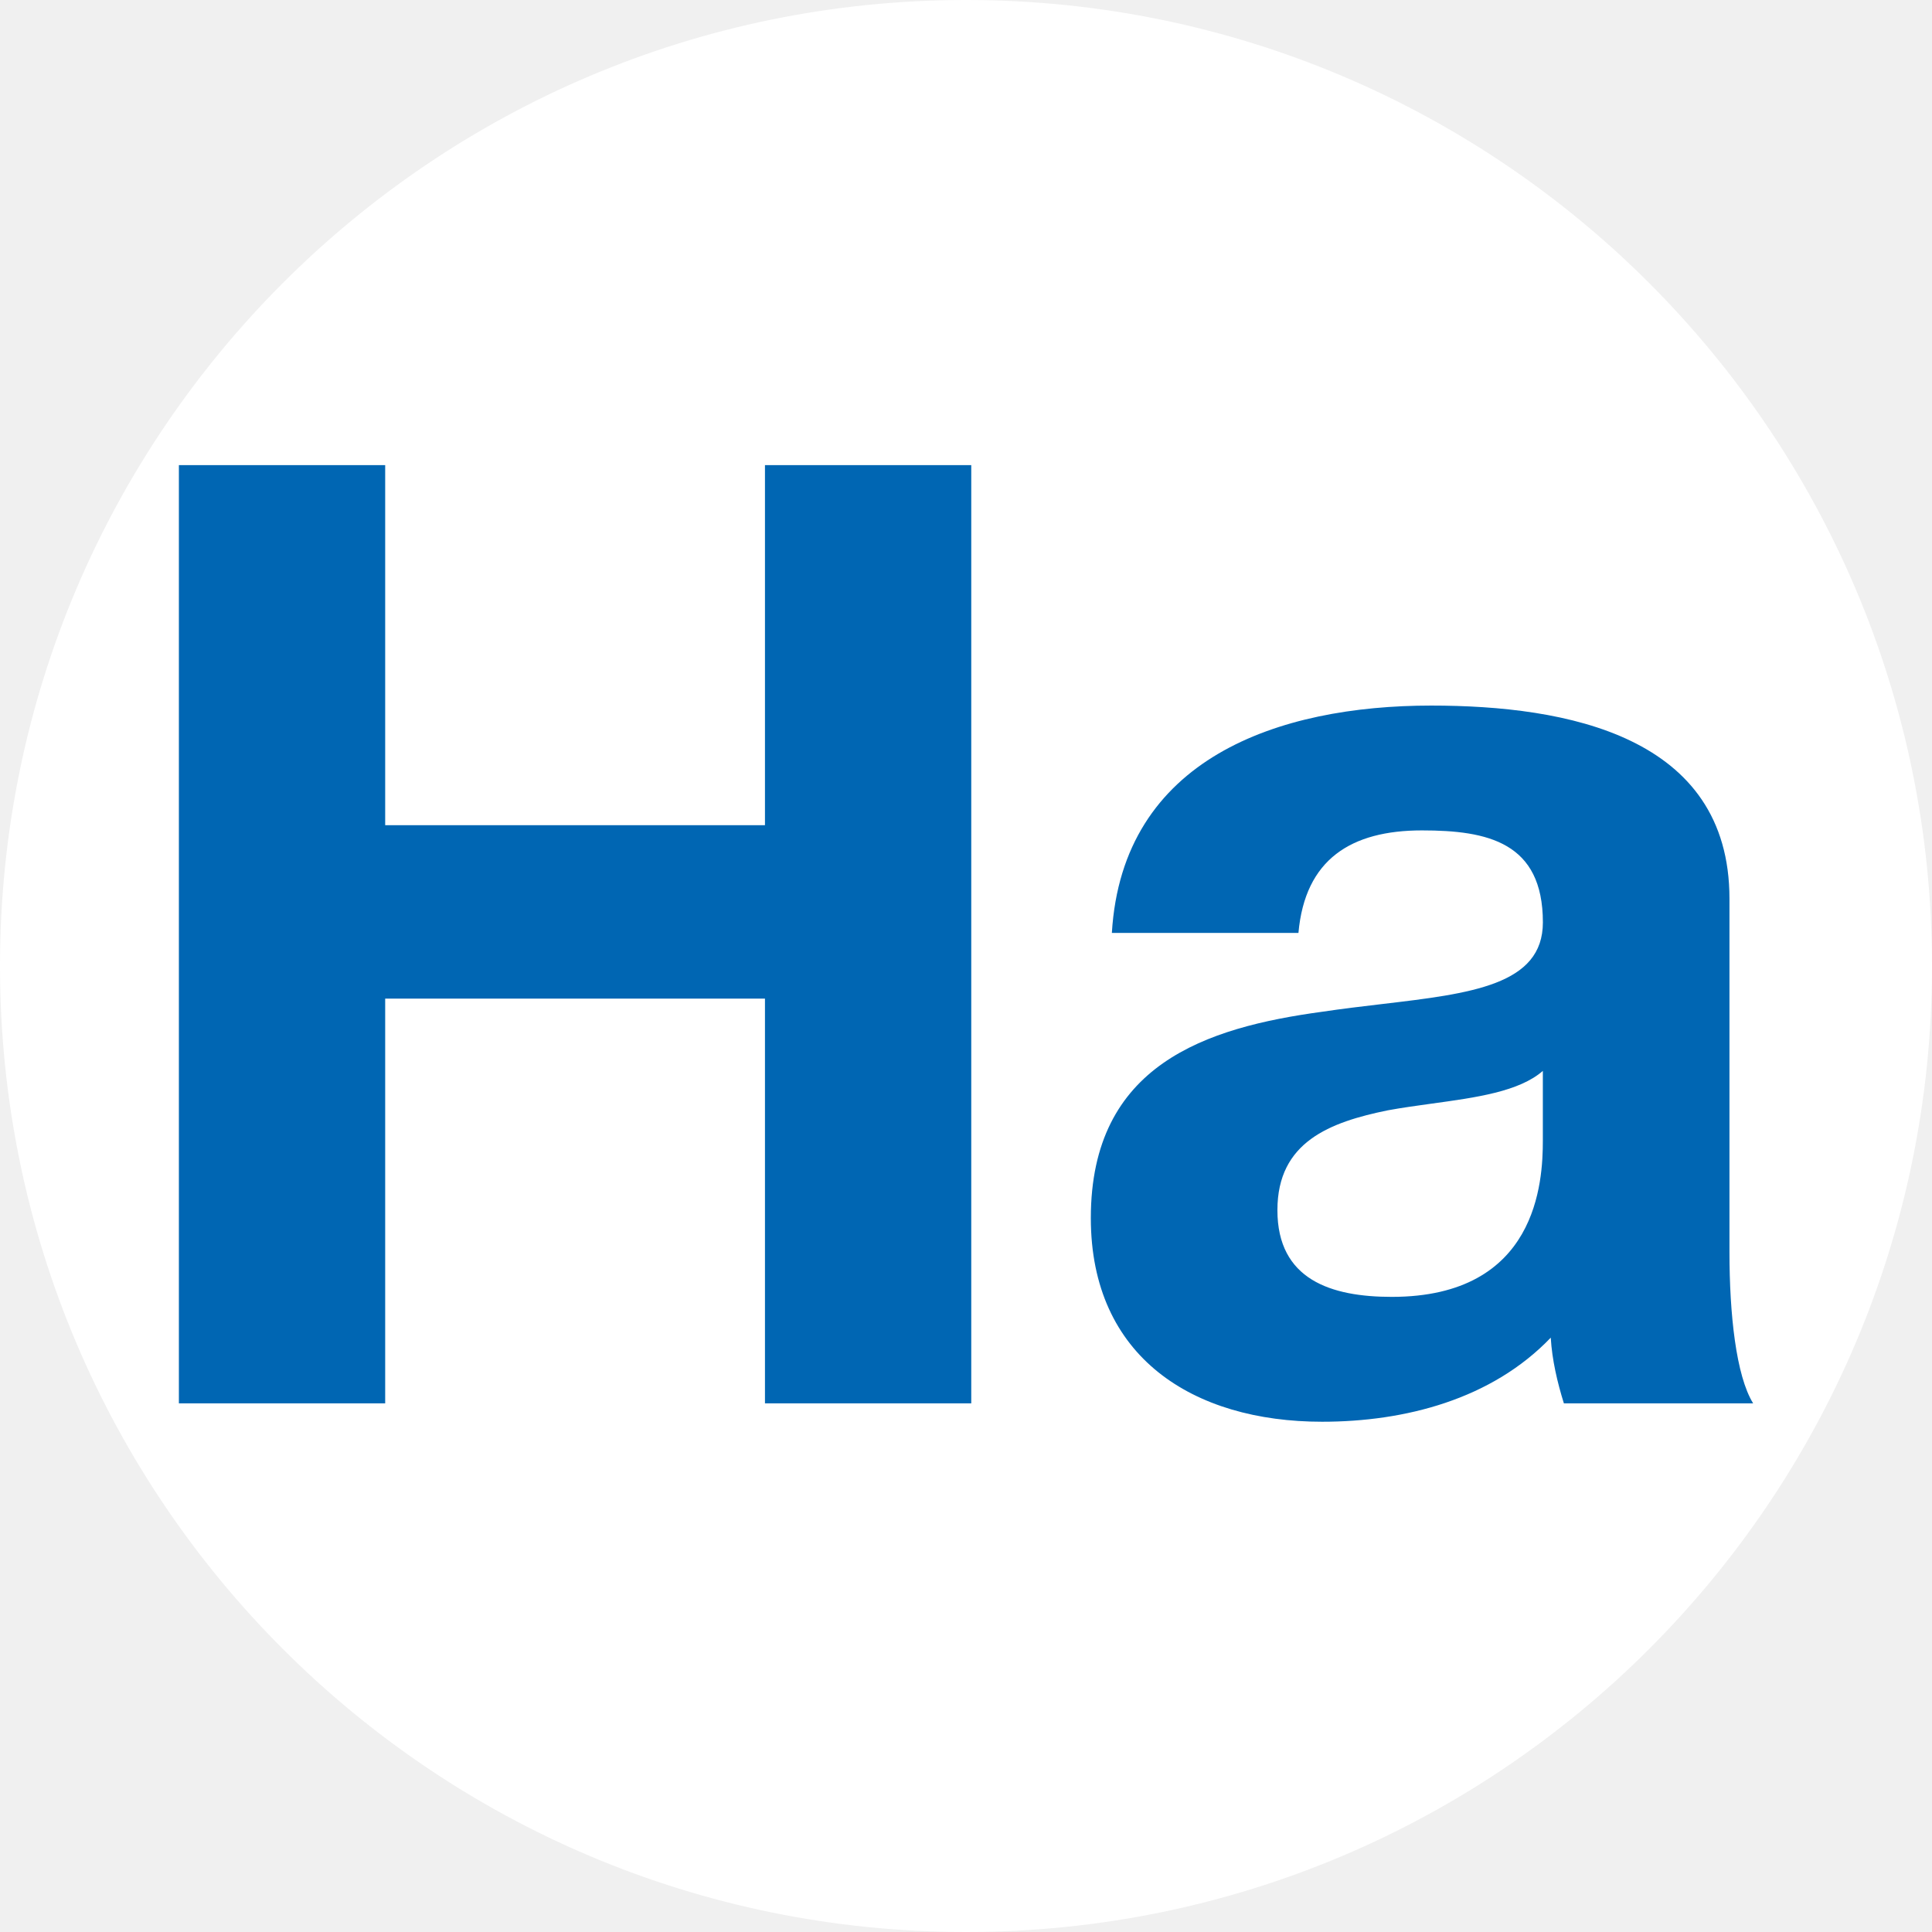
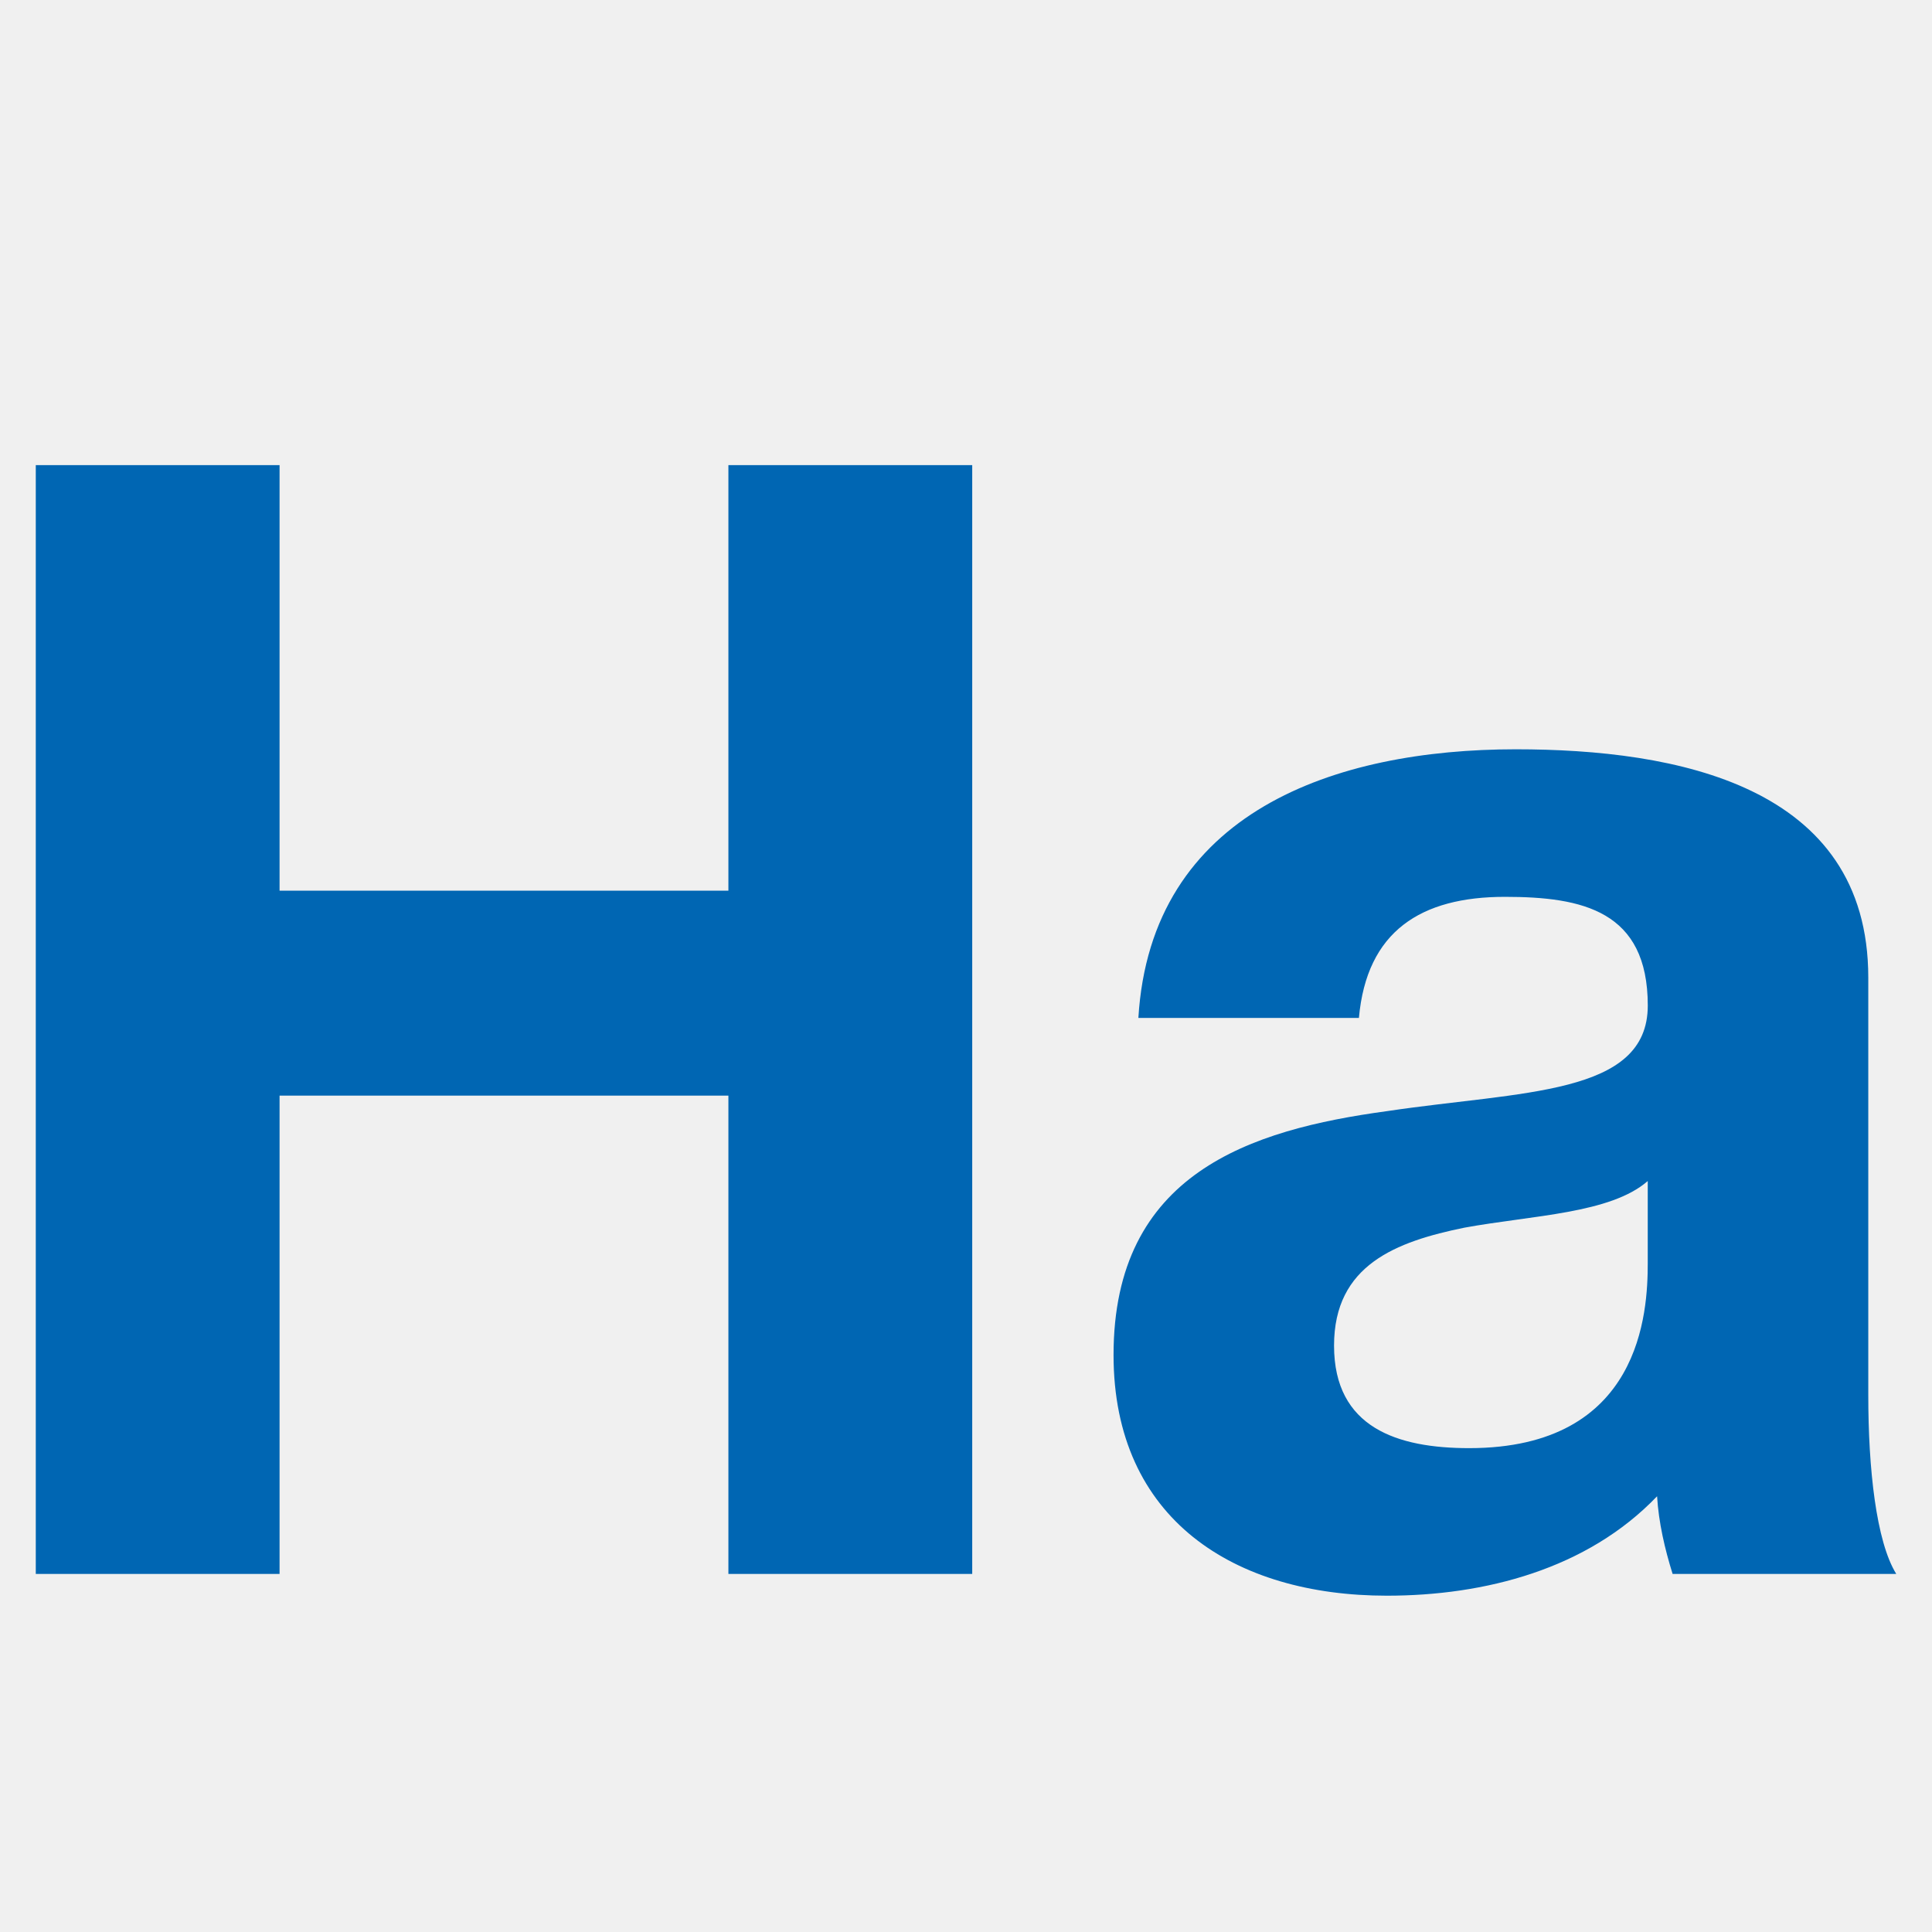
<svg xmlns="http://www.w3.org/2000/svg" viewBox="0 0 54 54" width="54" height="54">
  <defs />
-   <path d="M0,27a27,27 0,1 1,54 0,27 27,0 1,1 -54,0" fill="#fff" />
-   <path d="M10.766,13L5,13v26.224h5.766L10.766,27.912h10.615v11.312h5.766L27.147,13h-5.766v10.064L10.766,23.064zM40.002,19.721c-4.26,0 -8.631,1.47 -8.925,6.354h5.215c0.184,-2.057 1.47,-2.865 3.453,-2.865 1.836,0 3.379,0.331 3.379,2.571 0,1.752 -2.01,1.989 -4.5,2.283 -0.54,0.064 -1.102,0.13 -1.67,0.215 -3.233,0.44 -6.465,1.469 -6.465,5.766 0,3.893 2.865,5.693 6.464,5.693 2.314,0 4.738,-0.624 6.391,-2.35 0.037,0.624 0.184,1.248 0.367,1.836h5.29c-0.478,-0.771 -0.662,-2.498 -0.662,-4.224v-9.88c0,-4.554 -4.554,-5.399 -8.337,-5.399m0.018,11.125c1.241,-0.17 2.441,-0.335 3.103,-0.914v1.946c0,1.139 -0.147,4.37 -4.223,4.37 -1.69,0 -3.196,-0.477 -3.196,-2.424 0,-1.91 1.47,-2.46 3.085,-2.79 0.403,-0.074 0.82,-0.131 1.231,-0.188" fill="#0066b3" fill-rule="evenodd" />
+   <path d="M42.366,20.943C46.837,20.943 52.219,21.942 52.219,27.324V39C52.219,41.04 52.437,43.081 53.001,43.992H46.75C46.533,43.298 46.36,42.559 46.316,41.821C44.363,43.861 41.498,44.6 38.764,44.6C34.51,44.6 31.124,42.473 31.124,37.872C31.124,32.794 34.944,31.577 38.764,31.057C42.54,30.493 46.056,30.623 46.056,28.105C46.056,25.458 44.233,25.067 42.063,25.067C39.719,25.067 38.2,26.022 37.982,28.452H31.818C32.166,22.68 37.331,20.943 42.366,20.943ZM7.814,24.894H20.359V13H27.174V43.992H20.359V30.623H7.814V43.992H1V13H7.814V24.894ZM46.055,33.01C45.013,33.921 42.843,33.965 40.934,34.313C39.024,34.703 37.287,35.354 37.287,37.61C37.287,39.911 39.067,40.476 41.063,40.476C45.882,40.476 46.055,36.656 46.055,35.311V33.01Z" fill="#0066B3" />
</svg>
